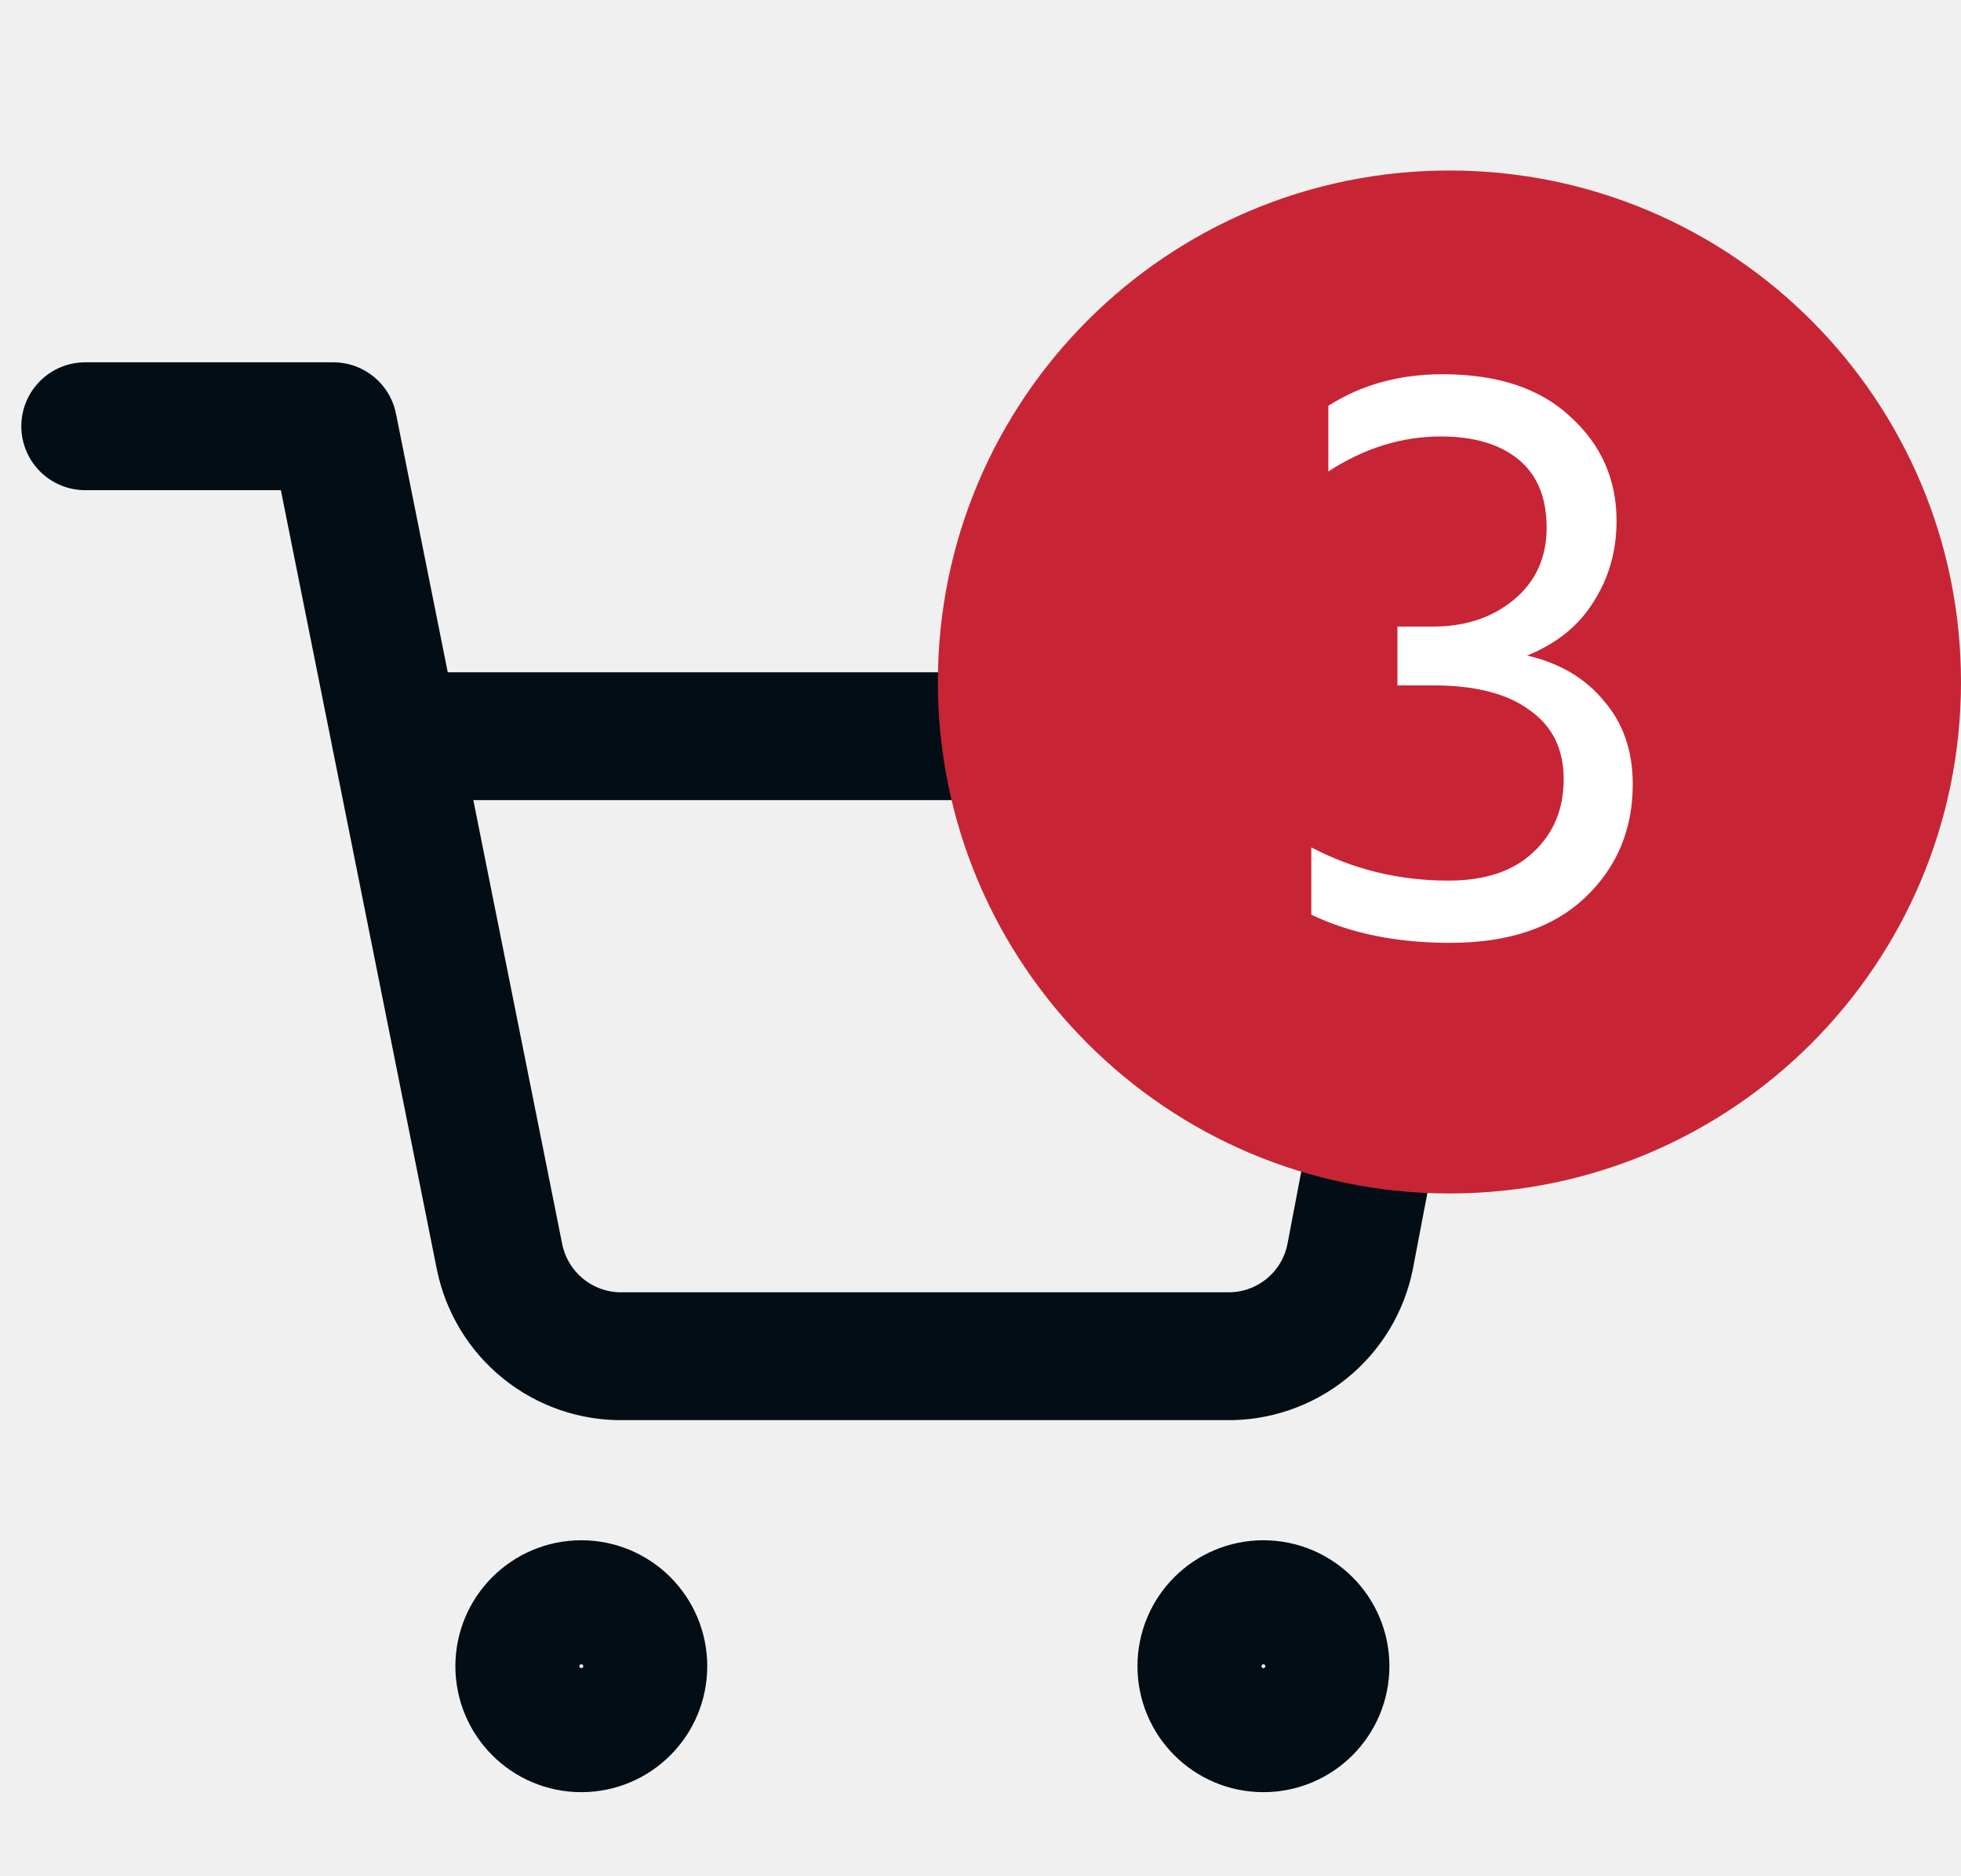
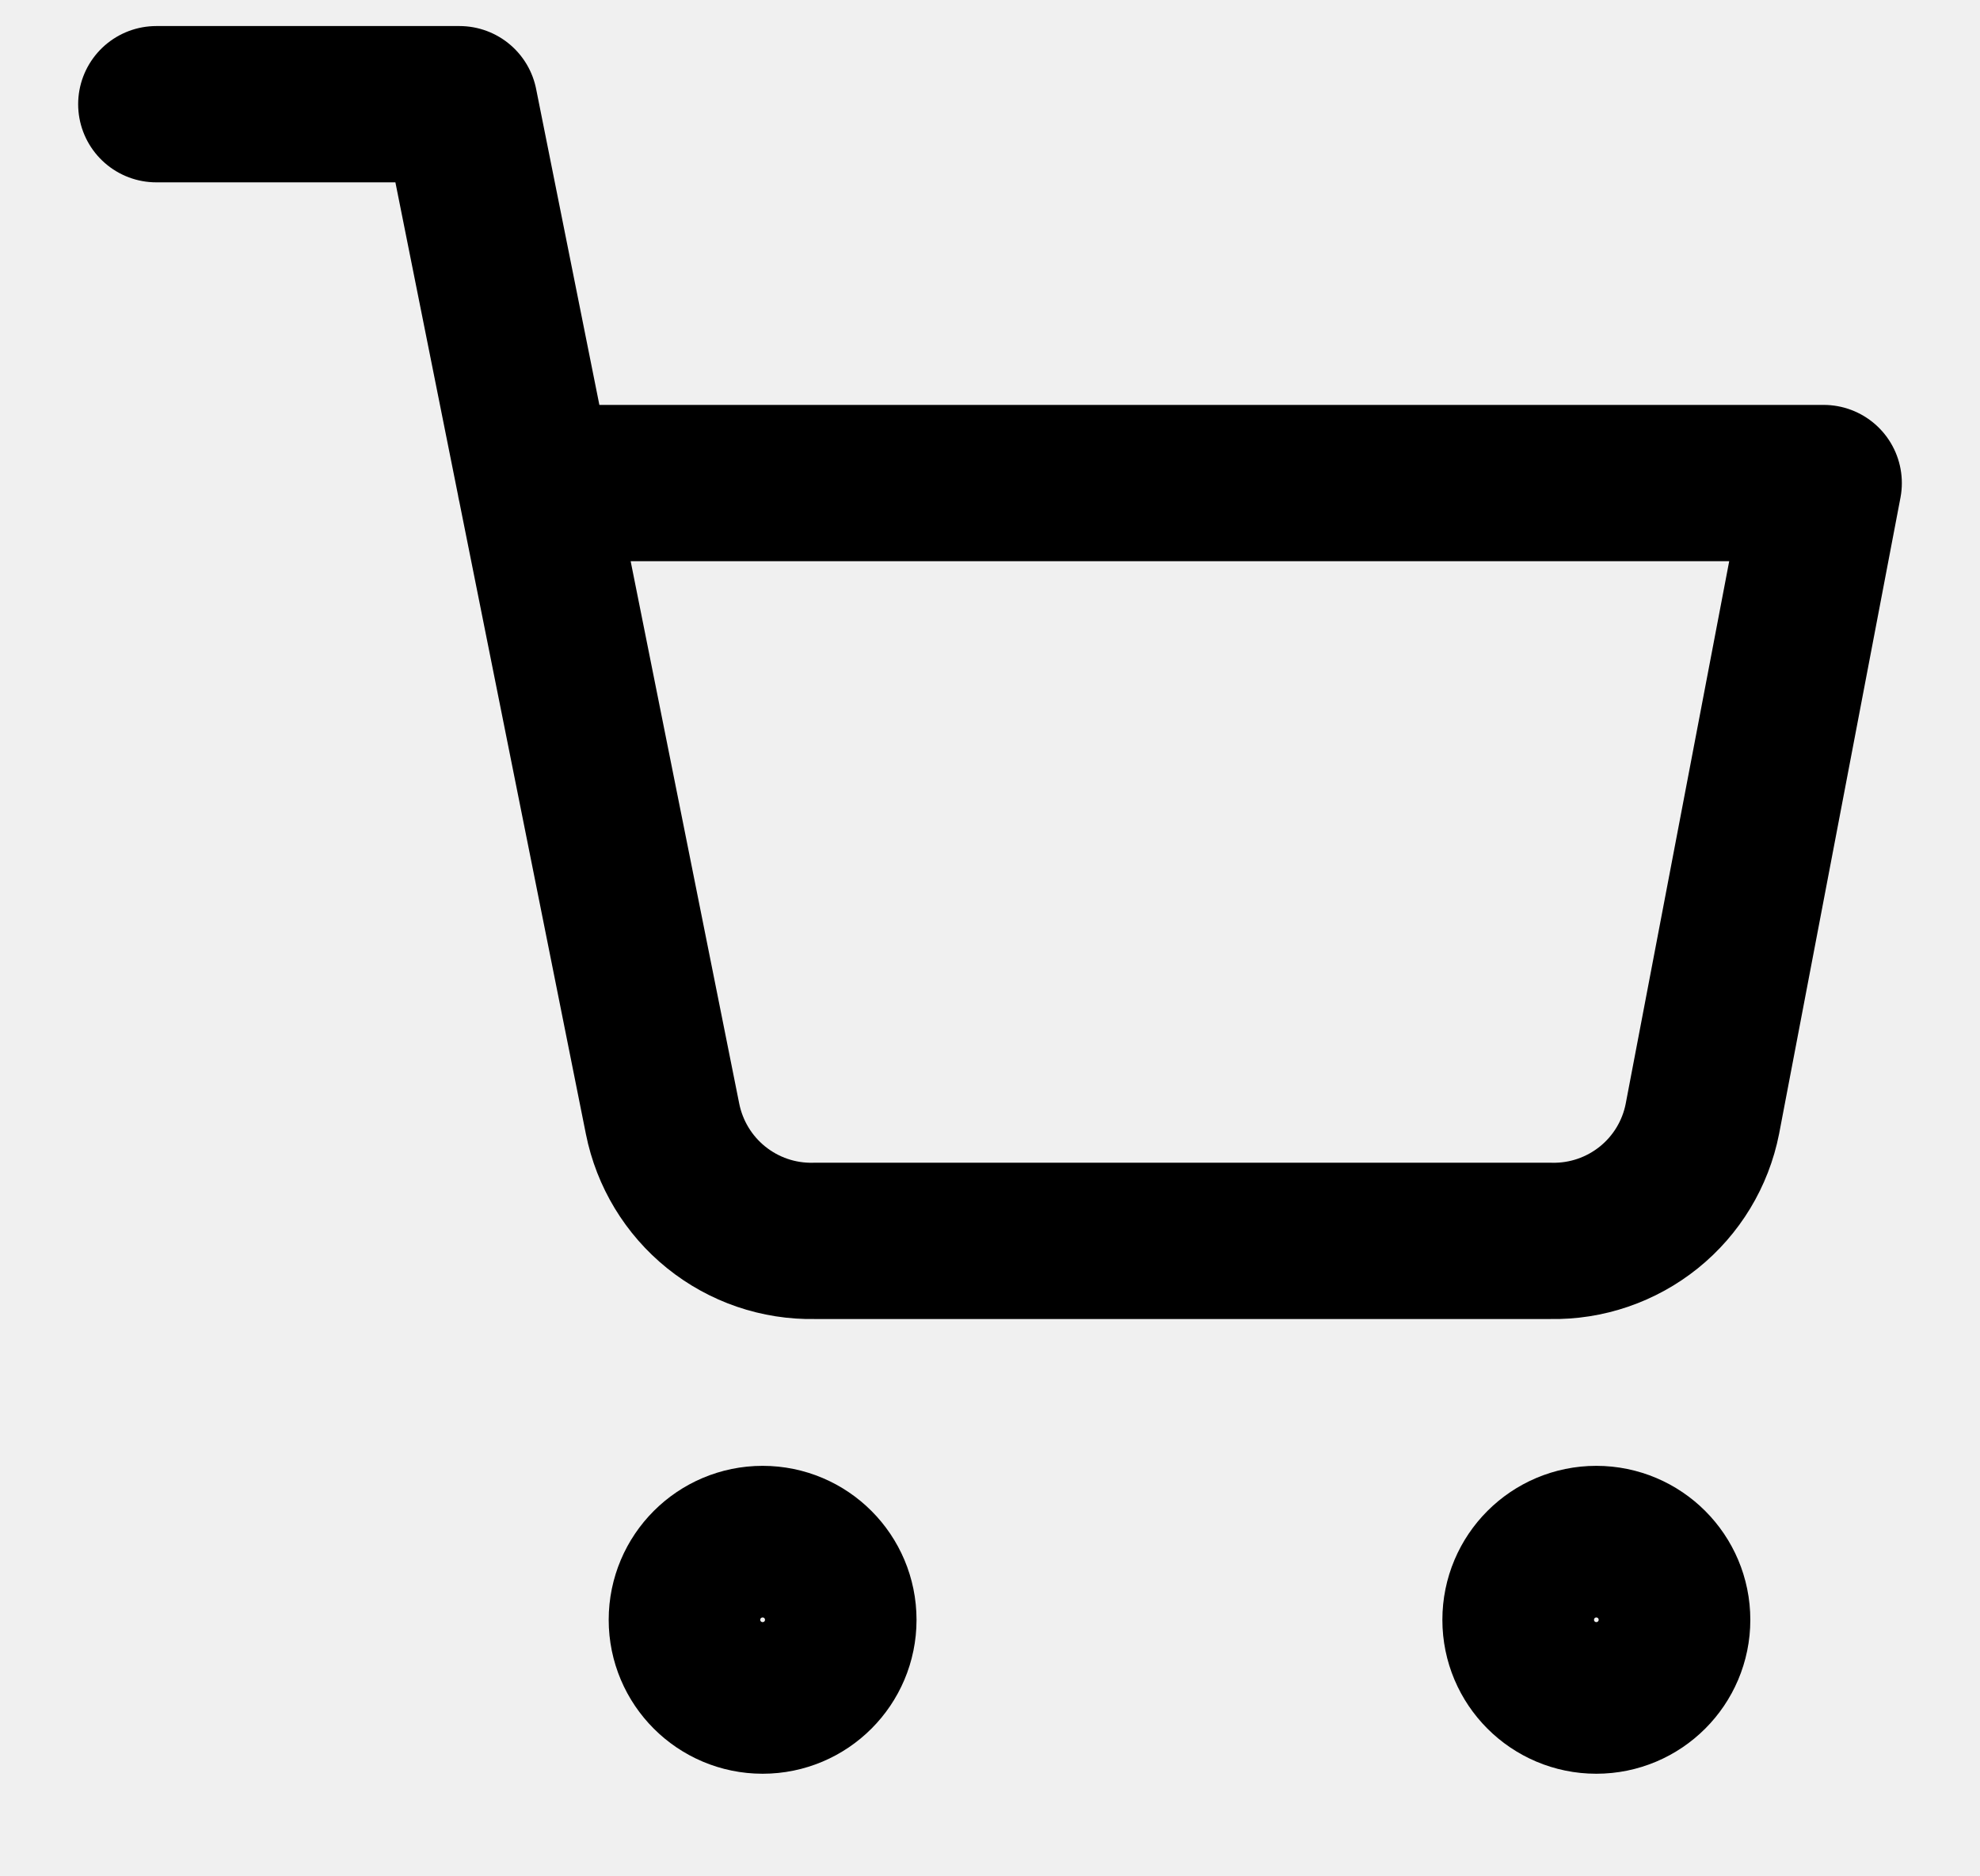
- <svg xmlns="http://www.w3.org/2000/svg" width="23" height="22" viewBox="0 0 23 22" fill="none">
-   <path d="M6.818 20.273C7.22 20.273 7.545 19.947 7.545 19.545C7.545 19.144 7.22 18.818 6.818 18.818C6.417 18.818 6.091 19.144 6.091 19.545C6.091 19.947 6.417 20.273 6.818 20.273Z" stroke="#030D15" stroke-width="1.5" stroke-linecap="round" stroke-linejoin="round" />
-   <path d="M14.818 20.273C15.22 20.273 15.546 19.947 15.546 19.545C15.546 19.144 15.22 18.818 14.818 18.818C14.416 18.818 14.091 19.144 14.091 19.545C14.091 19.947 14.416 20.273 14.818 20.273Z" stroke="#030D15" stroke-width="1.5" stroke-linecap="round" stroke-linejoin="round" />
-   <path d="M1 5H3.909L5.858 14.738C5.925 15.073 6.107 15.374 6.373 15.588C6.639 15.802 6.971 15.916 7.313 15.909H14.382C14.723 15.916 15.056 15.802 15.322 15.588C15.588 15.374 15.77 15.073 15.836 14.738L17 8.636H4.636" stroke="#030D15" stroke-width="1.5" stroke-linecap="round" stroke-linejoin="round" />
-   <circle cx="17" cy="8" r="6" fill="#C72535" />
-   <path d="M19.15 9.2C19.15 9.733 18.963 10.177 18.59 10.53C18.217 10.883 17.69 11.06 17.01 11.06C16.383 11.06 15.84 10.95 15.38 10.73V9.94C15.873 10.2 16.41 10.33 16.99 10.33C17.417 10.33 17.747 10.22 17.98 10C18.22 9.78 18.34 9.493 18.34 9.14C18.34 8.787 18.207 8.517 17.94 8.33C17.68 8.137 17.303 8.04 16.81 8.04H16.39V7.35H16.81C17.183 7.35 17.497 7.247 17.75 7.04C18.01 6.827 18.14 6.543 18.14 6.19C18.14 5.837 18.03 5.57 17.81 5.39C17.59 5.21 17.287 5.12 16.9 5.12C16.44 5.12 16 5.257 15.58 5.53V4.76C15.967 4.513 16.413 4.39 16.92 4.39C17.567 4.39 18.067 4.557 18.42 4.89C18.78 5.217 18.96 5.623 18.96 6.11C18.96 6.463 18.87 6.78 18.69 7.06C18.517 7.34 18.257 7.55 17.91 7.69C18.29 7.777 18.59 7.953 18.81 8.22C19.037 8.48 19.15 8.807 19.15 9.2Z" fill="white" />
+ <svg xmlns="http://www.w3.org/2000/svg" width="19" height="18" viewBox="0 0 19 18" fill="none">
+   <path d="M7.318 16.273C7.72 16.273 8.045 15.947 8.045 15.546C8.045 15.144 7.72 14.818 7.318 14.818C6.917 14.818 6.591 15.144 6.591 15.546C6.591 15.947 6.917 16.273 7.318 16.273Z" stroke="black" stroke-width="1.5" stroke-linecap="round" stroke-linejoin="round" />
+   <path d="M15.318 16.273C15.72 16.273 16.046 15.947 16.046 15.546C16.046 15.144 15.72 14.818 15.318 14.818C14.916 14.818 14.591 15.144 14.591 15.546C14.591 15.947 14.916 16.273 15.318 16.273Z" stroke="black" stroke-width="1.5" stroke-linecap="round" stroke-linejoin="round" />
+   <path d="M1.5 1H4.409L6.358 10.738C6.425 11.073 6.607 11.374 6.873 11.588C7.139 11.802 7.471 11.916 7.813 11.909H14.882C15.223 11.916 15.556 11.802 15.822 11.588C16.088 11.374 16.27 11.073 16.336 10.738L17.5 4.636H5.136" stroke="black" stroke-width="1.5" stroke-linecap="round" stroke-linejoin="round" />
</svg>
